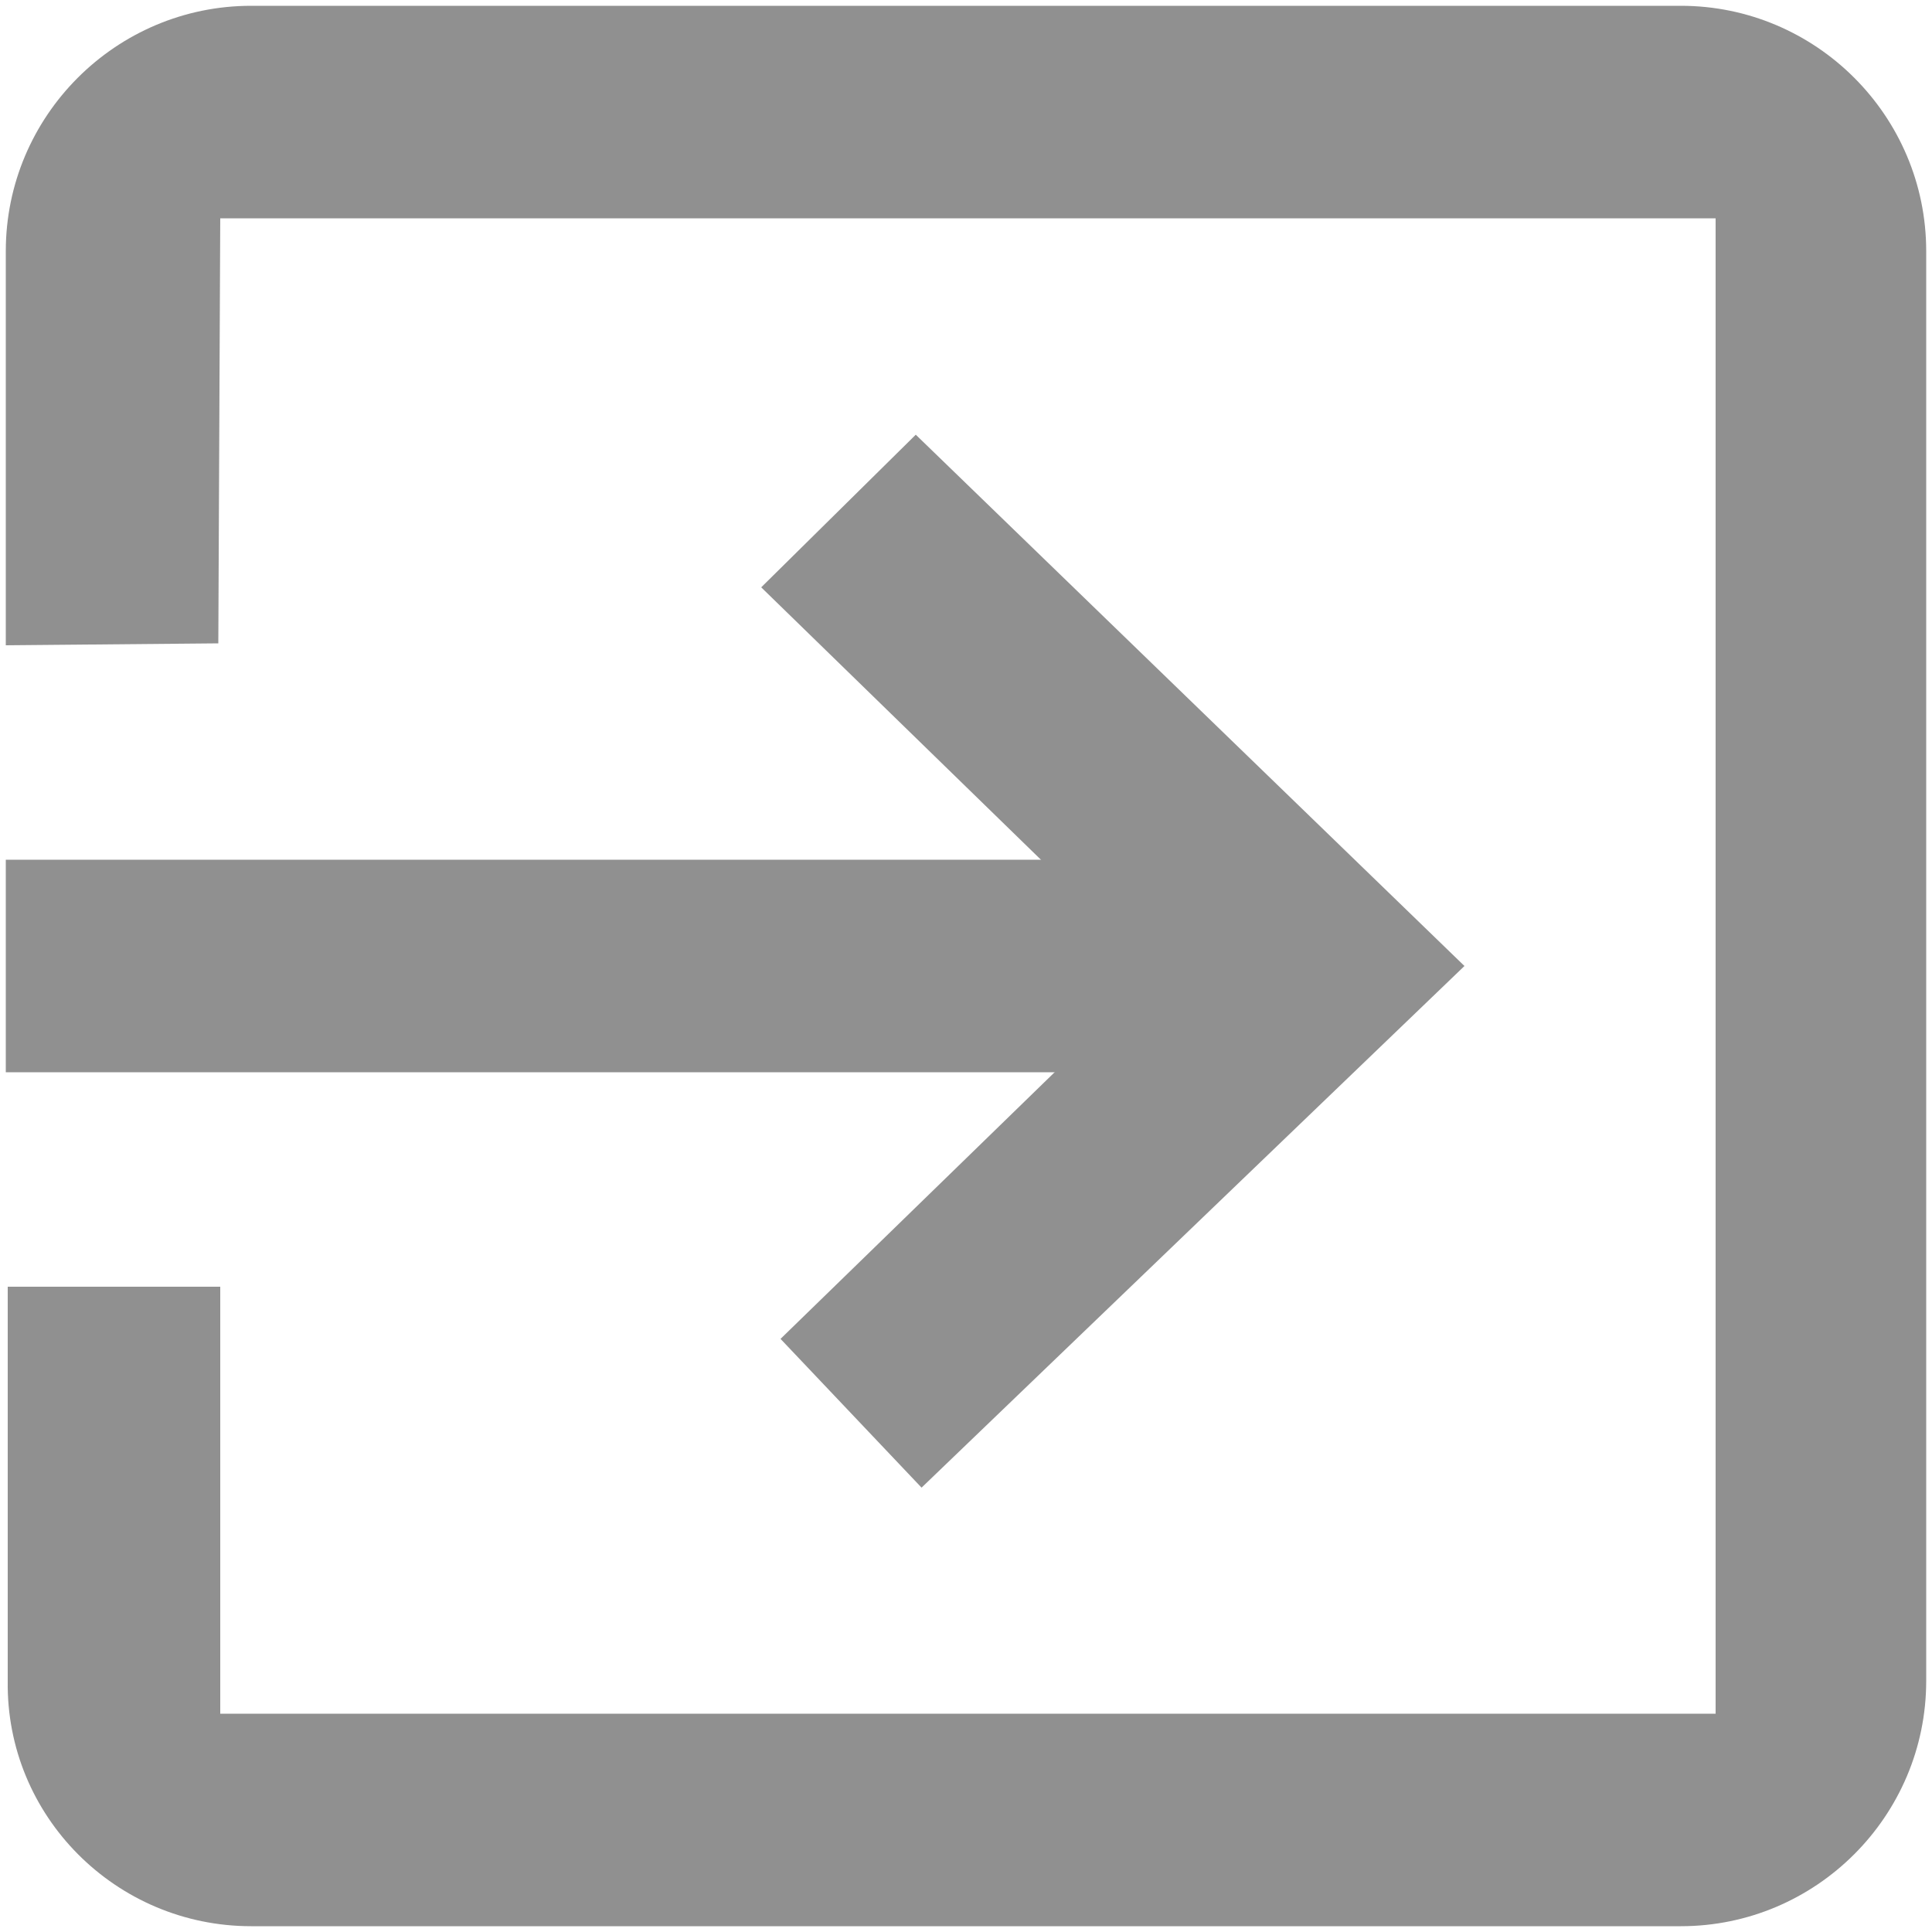
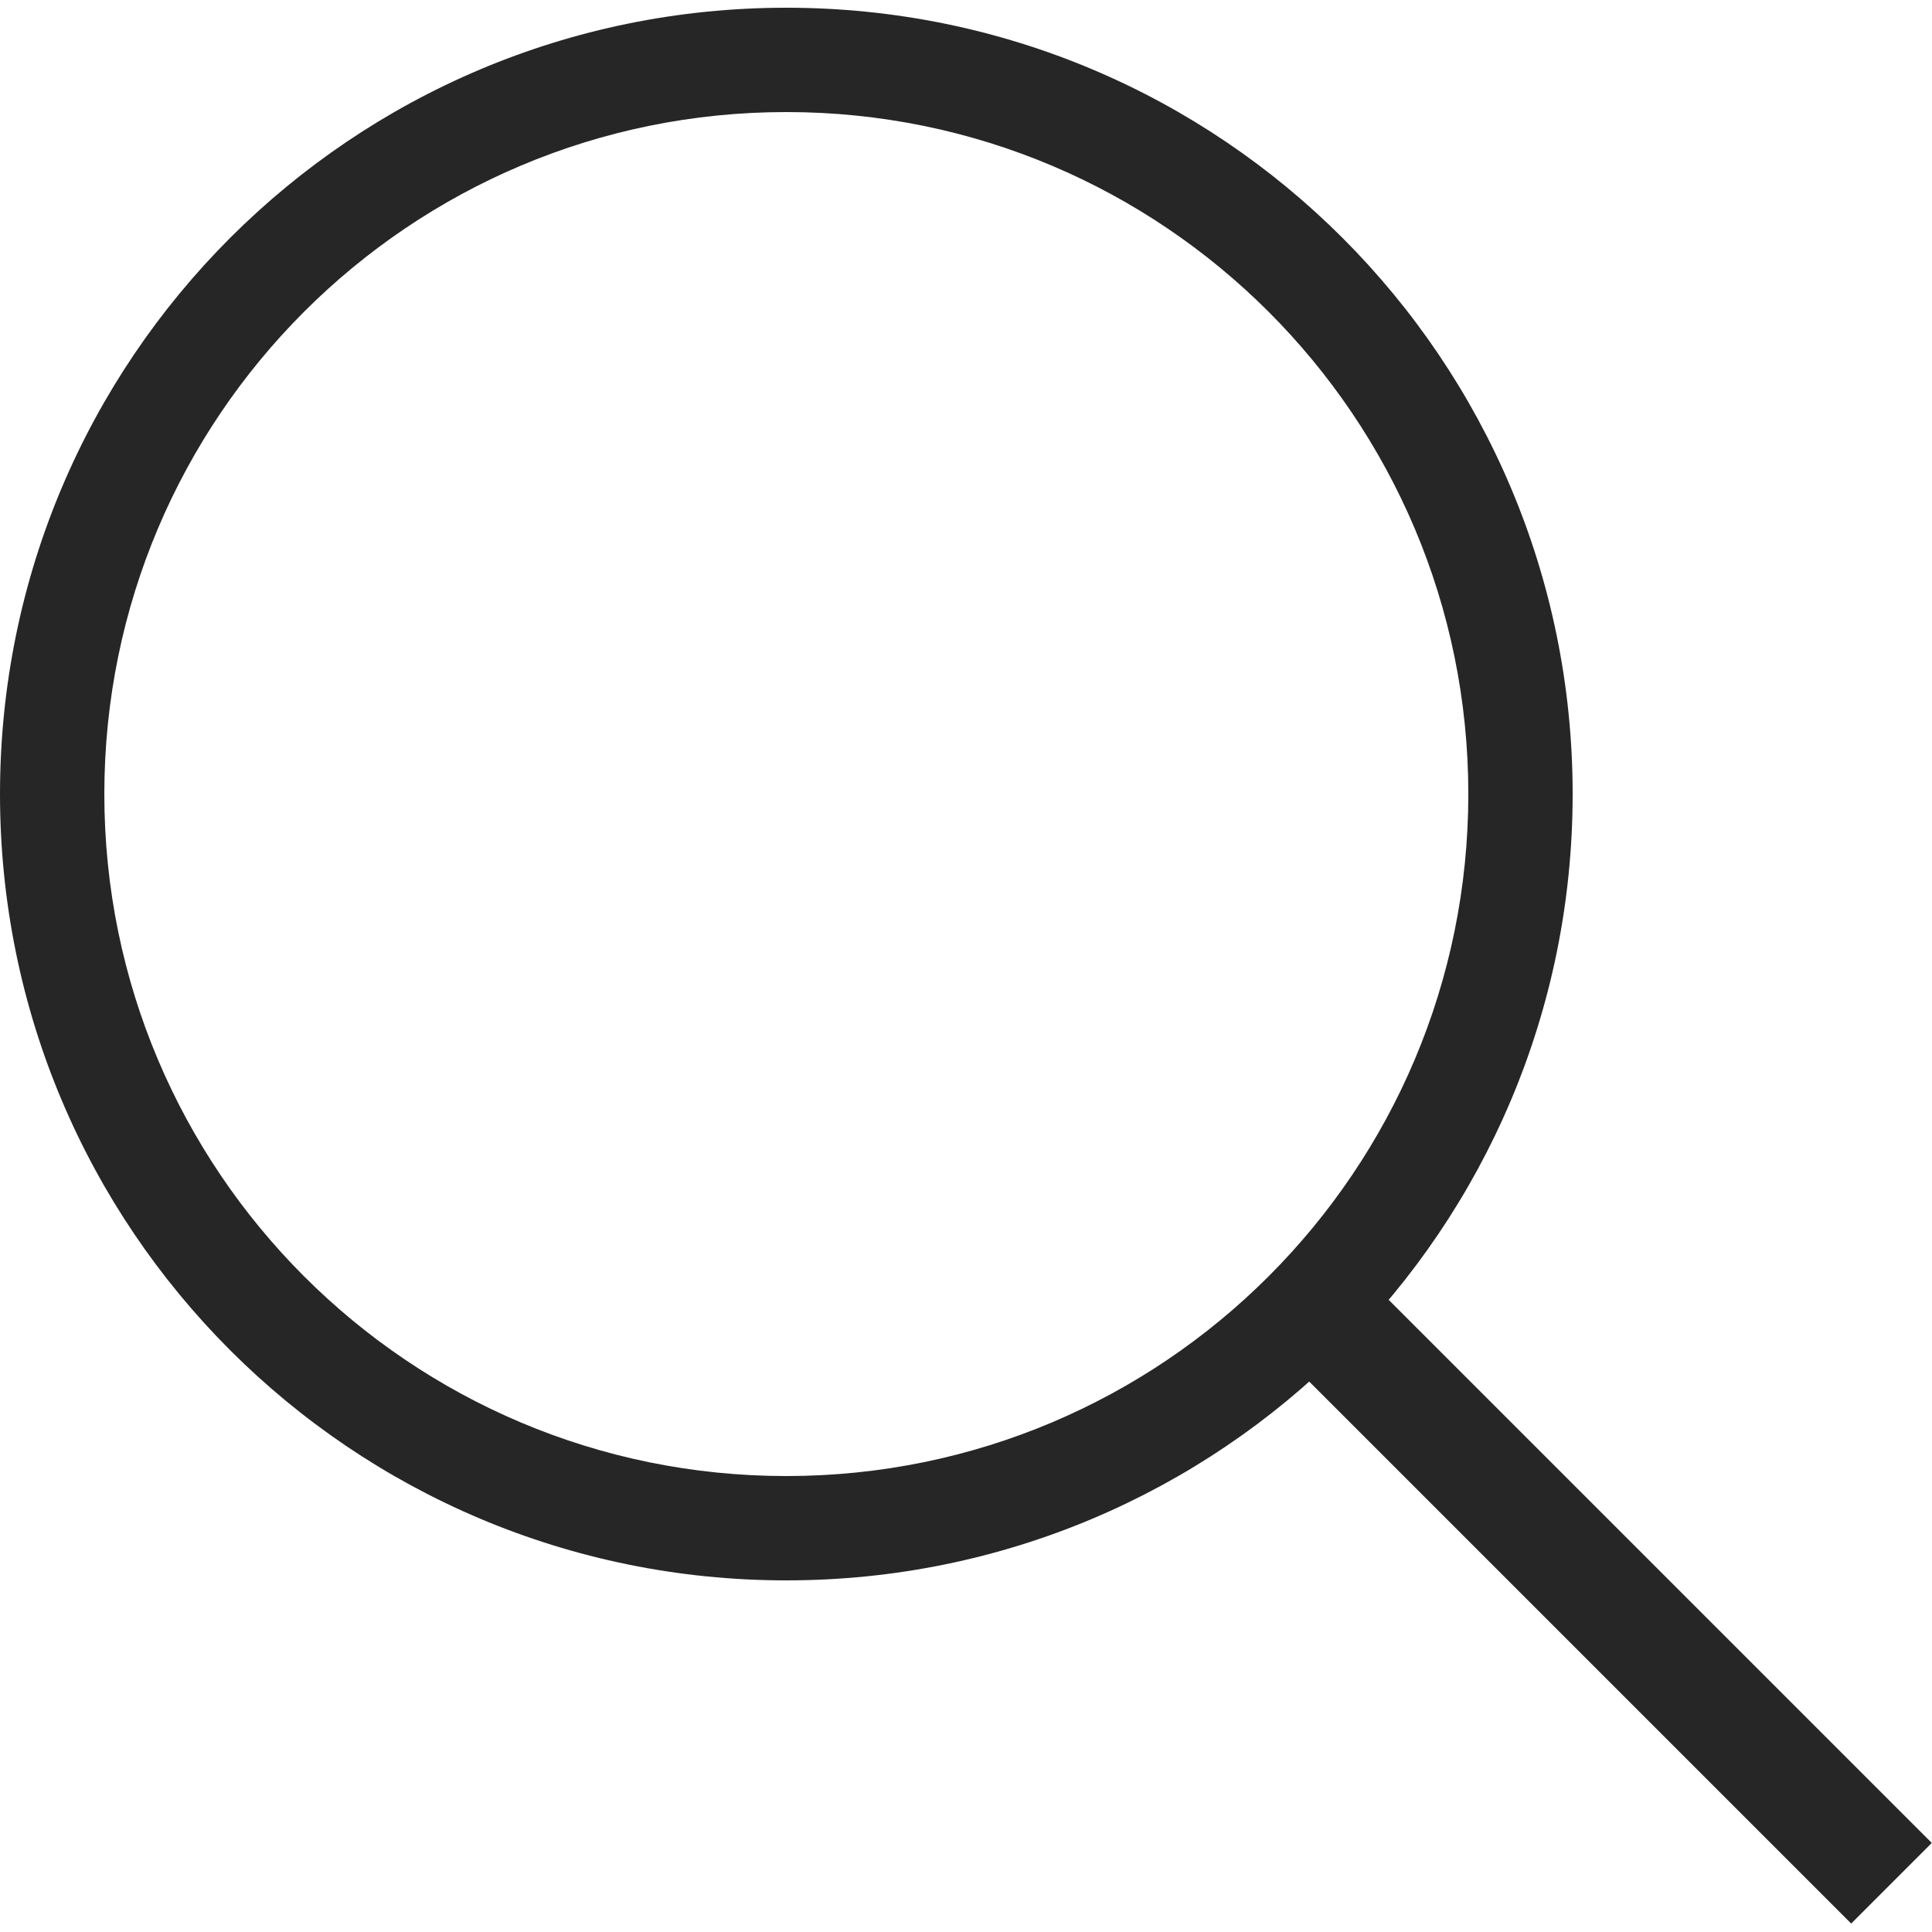
- <svg xmlns="http://www.w3.org/2000/svg" version="1.1" id="Capa_3" x="0px" y="0px" viewBox="0 0 100 100" style="enable-background:new 0 0 100 100;" xml:space="preserve">
+ <svg xmlns="http://www.w3.org/2000/svg" version="1.1" id="Capa_2" x="0px" y="0px" viewBox="0 0 100 100" style="enable-background:new 0 0 100 100;" xml:space="preserve">
  <style type="text/css">
- 	.st0{fill:#909090;}
+ 	.st0{fill:#262626;}
</style>
-   <path class="st0" d="M87,0.3H13C6,0.3,0.3,6,0.3,13v20.4l11-0.1l0.1-22h77.4v77.4H11.4V66.6h-11V87C0.3,94,6,99.7,13,99.7h74  c7,0,12.7-5.7,12.7-12.7V13C99.7,6,94,0.3,87,0.3z" />
-   <rect x="0.3" y="44.5" class="st0" width="69.3" height="11" />
-   <polygon class="st0" points="47.4,22.5 39.4,30.4 54.7,45.3 55.1,55 40.4,69.3 47.7,77 75.8,50 " />
+   <path class="st0" d="M81.4,41.1c0,22.5-18.2,40.7-40.7,40.7S0,63.6,0,41.1S18.2,0.4,40.7,0.4S81.4,18.6,81.4,41.1z M40.7,5.8  C21.2,5.8,5.4,21.6,5.4,41.1s15.8,35.3,35.3,35.3s35.3-15.8,35.3-35.3S60.2,5.8,40.7,5.8z" />
+   <rect x="63.5" y="80.3" transform="matrix(0.7071 0.7071 -0.7071 0.7071 83.3722 -34.7863)" class="st0" width="40.3" height="5.9" />
</svg>
